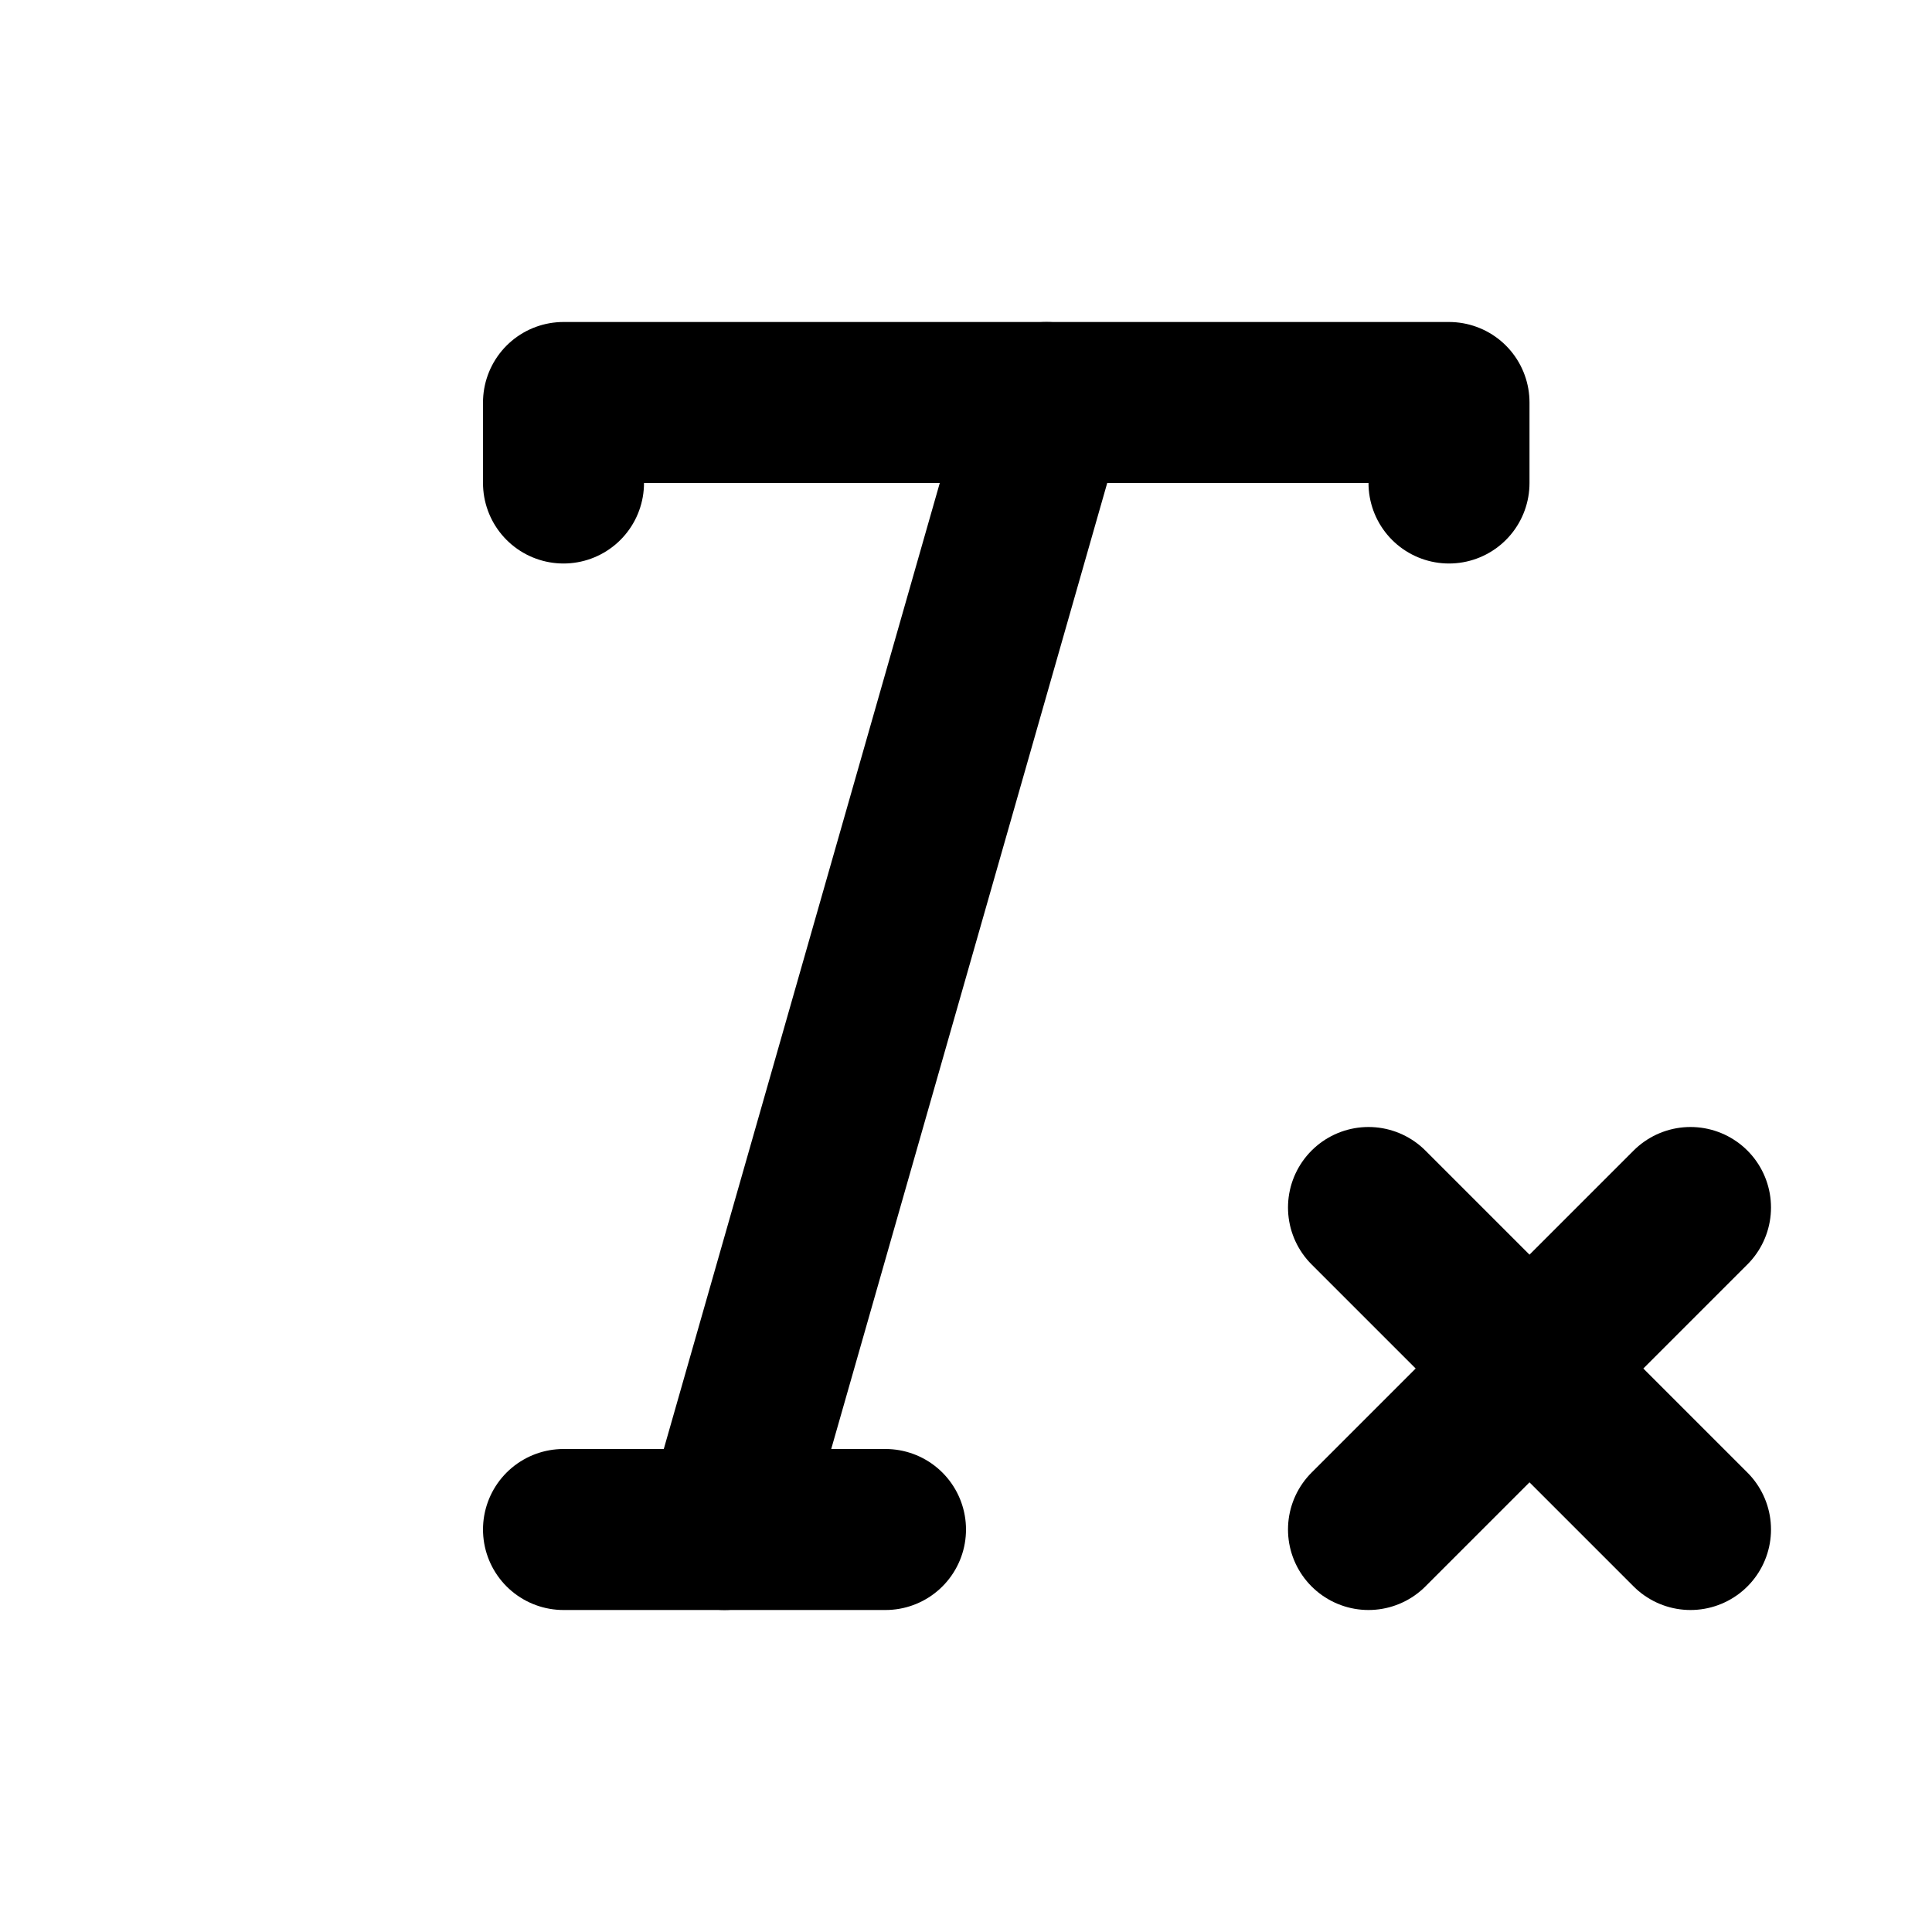
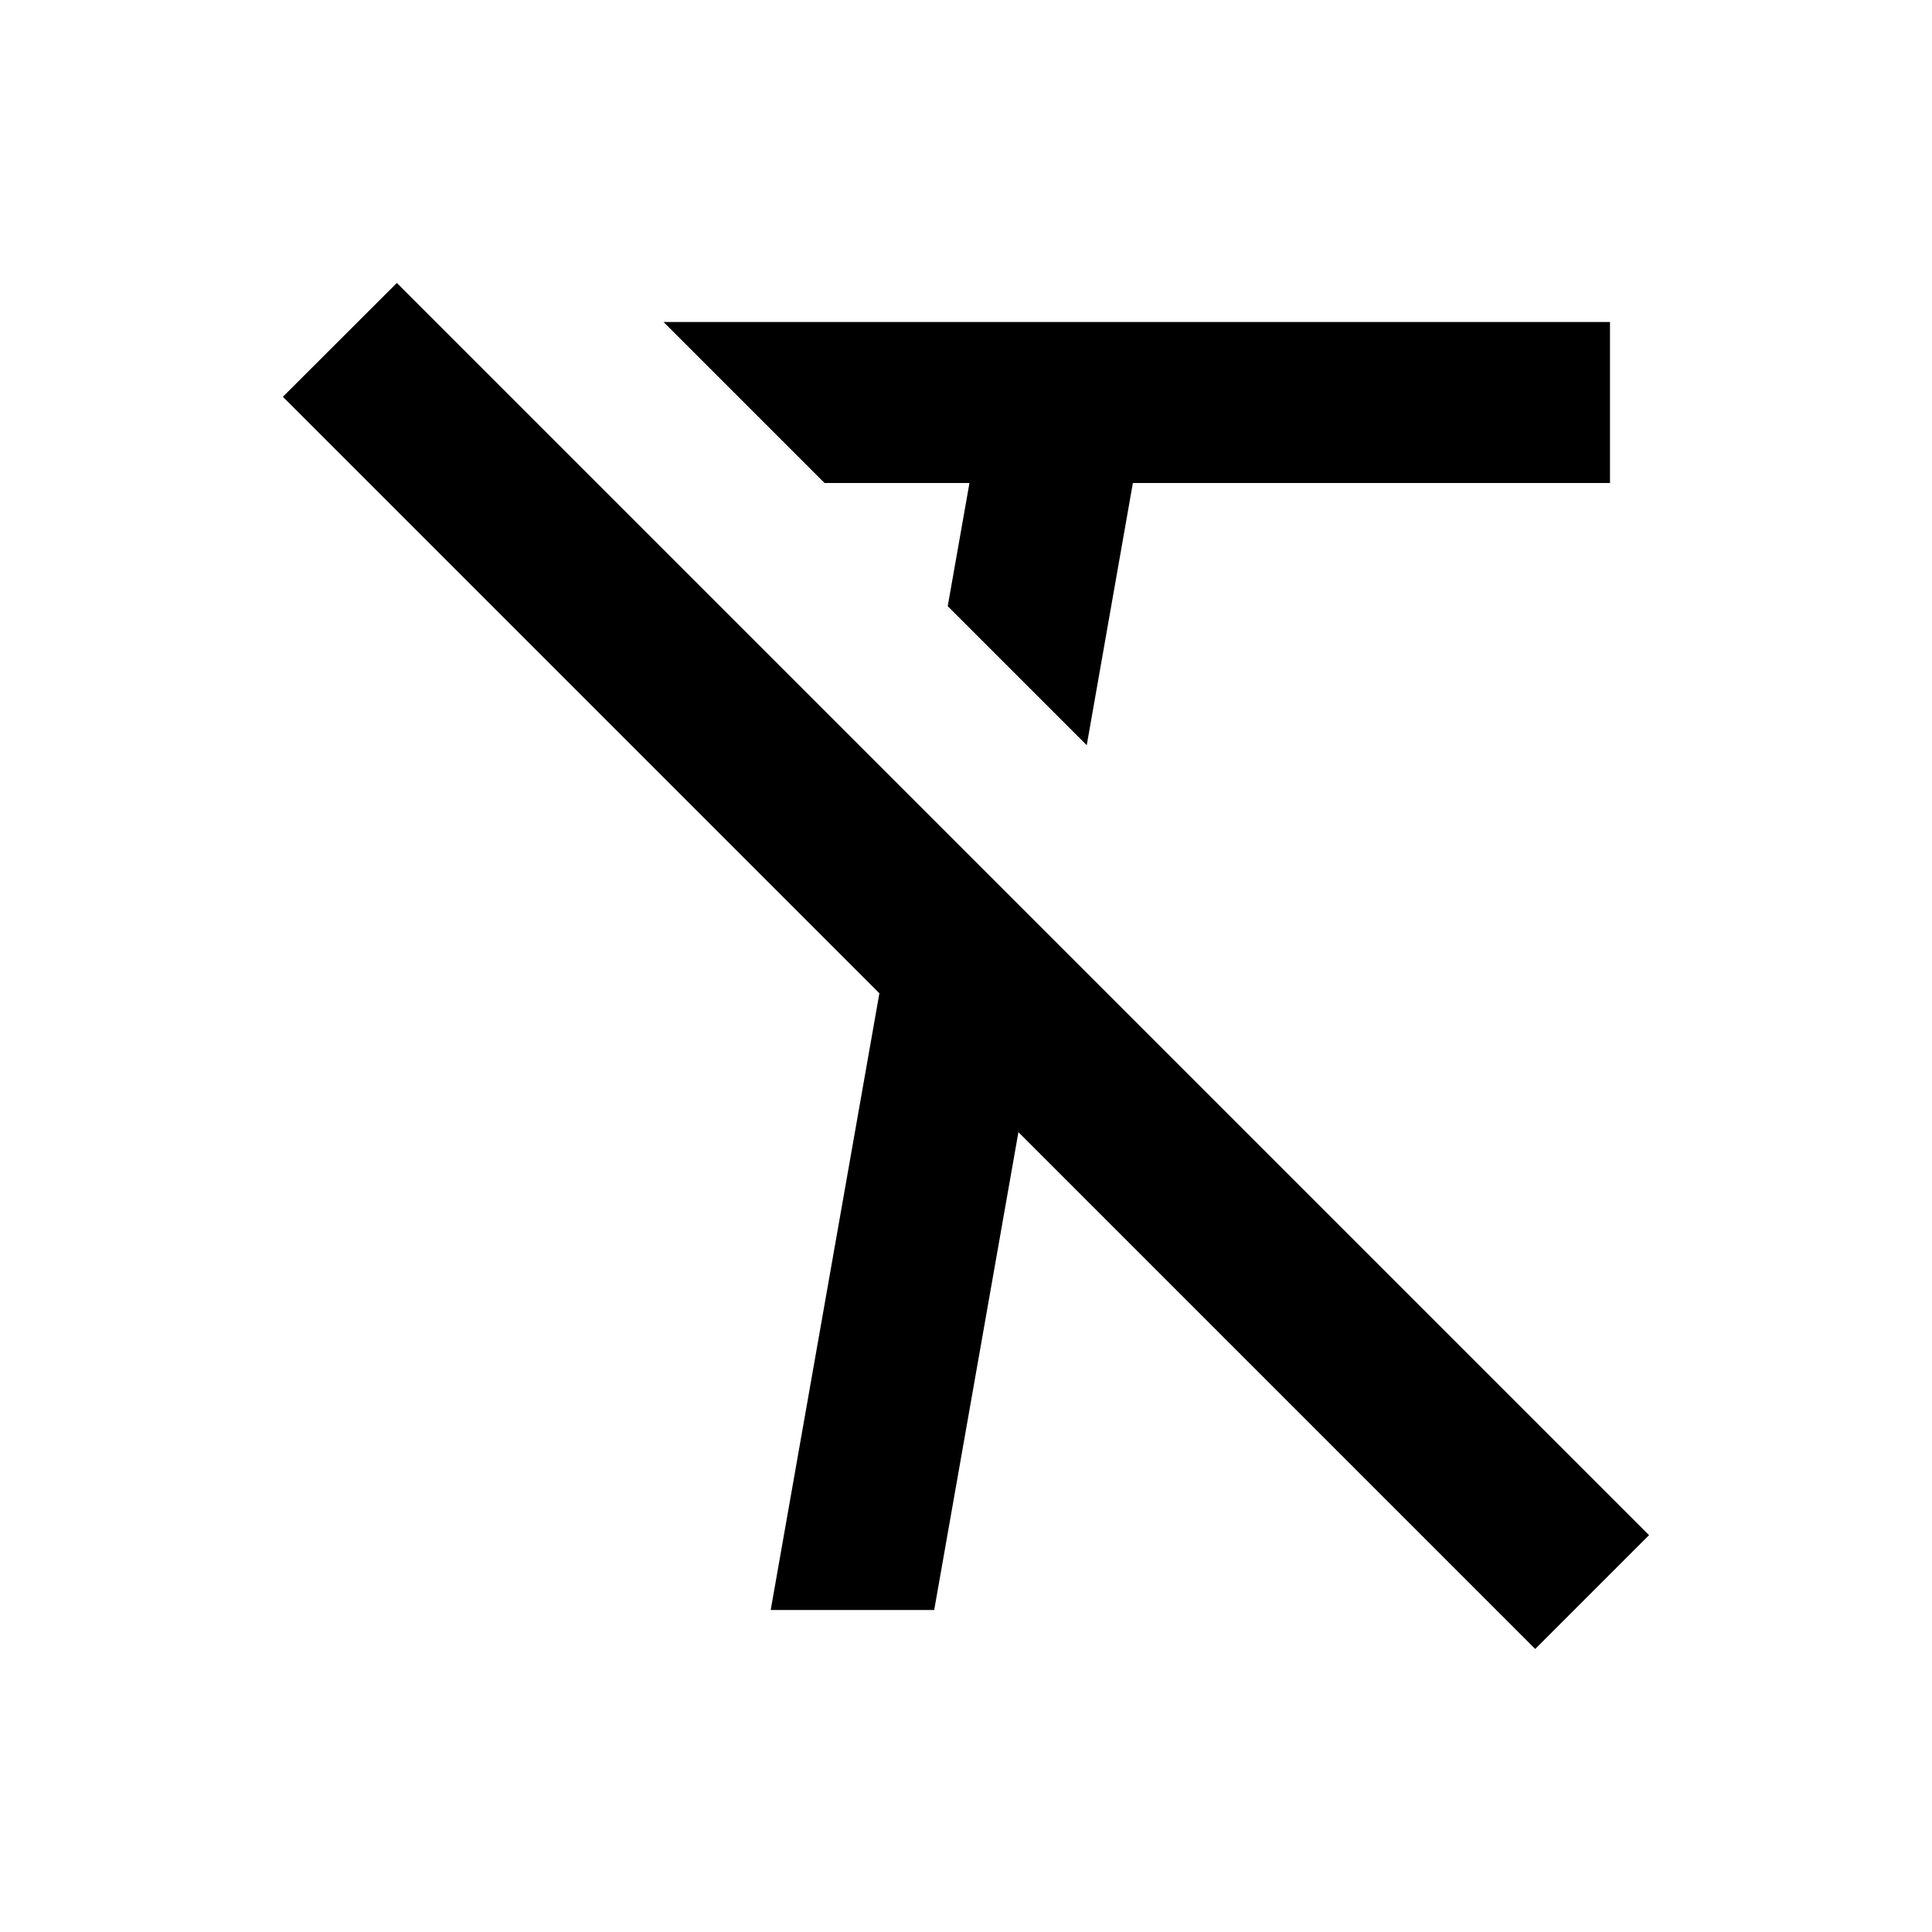
- <svg xmlns="http://www.w3.org/2000/svg" width="24" height="24" viewBox="0 0 24 24" stroke-width="2" stroke="currentColor" fill="none" stroke-linecap="round" stroke-linejoin="round">
-   <path d="M17 15l4 4m0 -4l-4 4" />
-   <path d="M7 6v-1h11v1" />
-   <line x1="7" y1="19" x2="11" y2="19" />
-   <line x1="13" y1="5" x2="9" y2="19" />
+ <svg xmlns="http://www.w3.org/2000/svg" viewBox="0 0 24 24" fill="currentColor">
+   <g>
+     <path fill="none" d="M0 0h24v24H0z" />
+     <path d="M12.651 14.065L11.605 20H9.574l1.35-7.661-7.41-7.41L4.93 3.515 20.485 19.07l-1.414 1.414-6.42-6.42zm-.878-6.535l.27-1.53h-1.8l-2-2H20v2h-5.927L13.5 9.257 11.773 7.53z" />
+   </g>
</svg>
